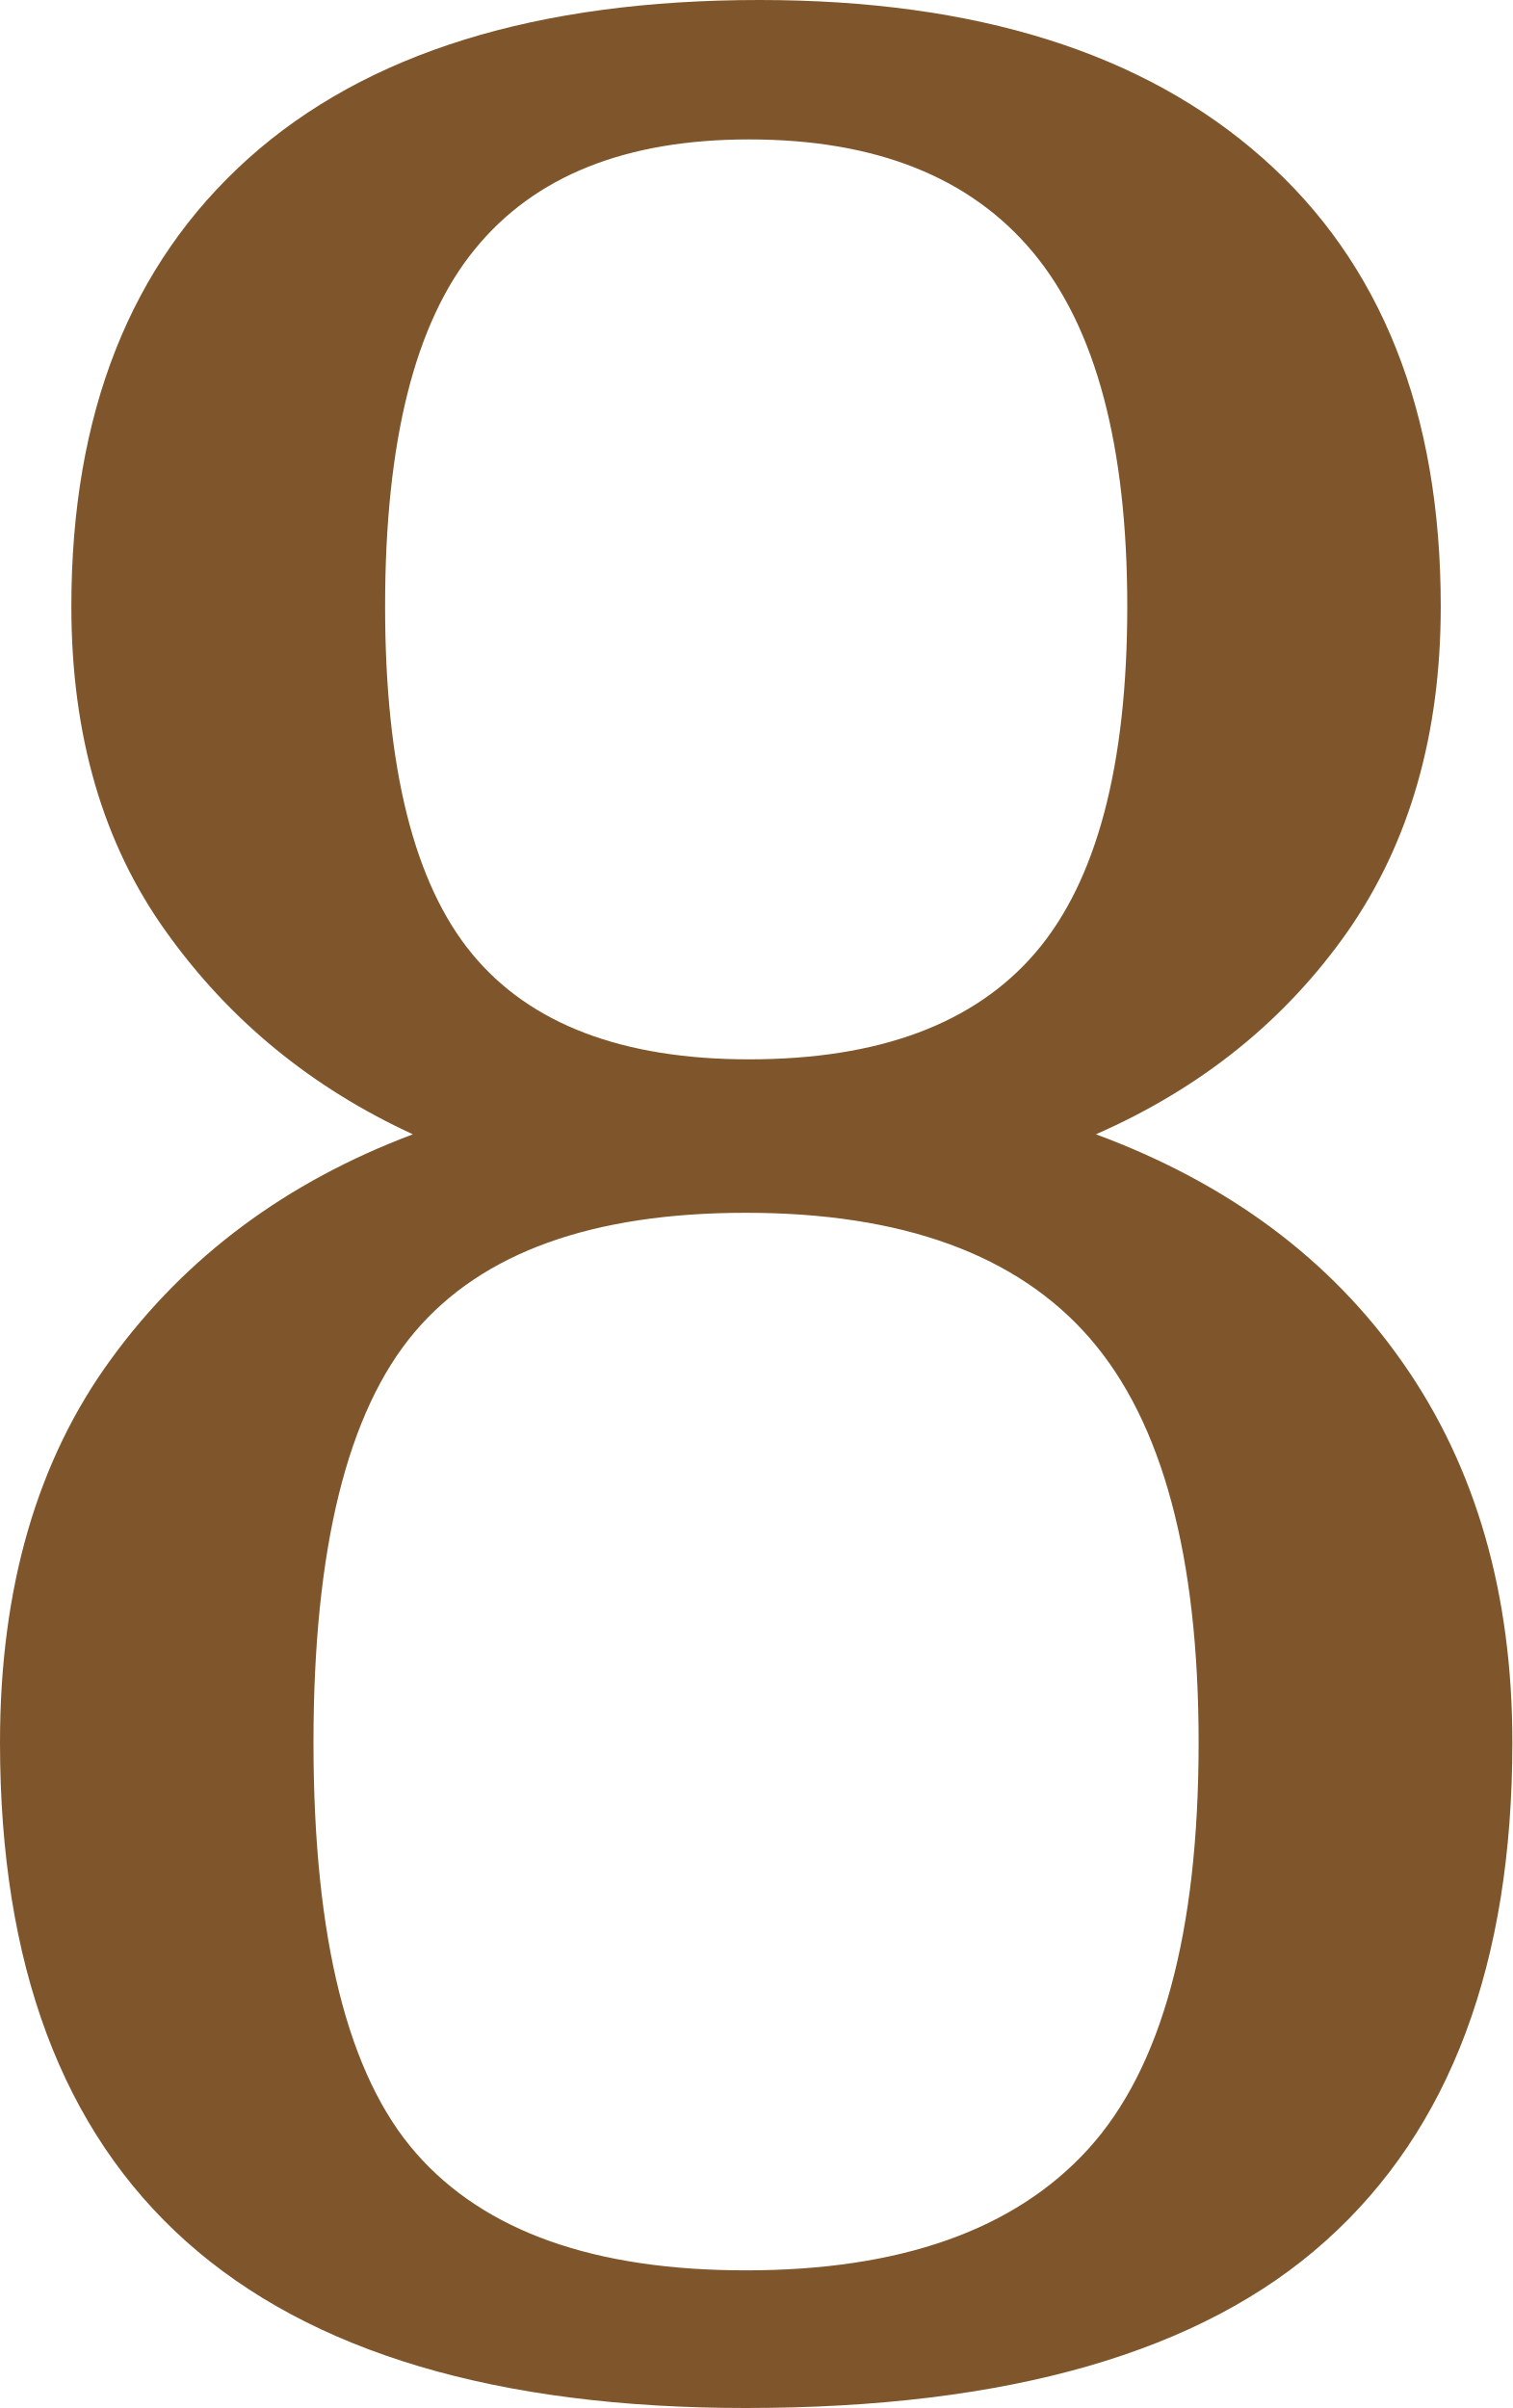
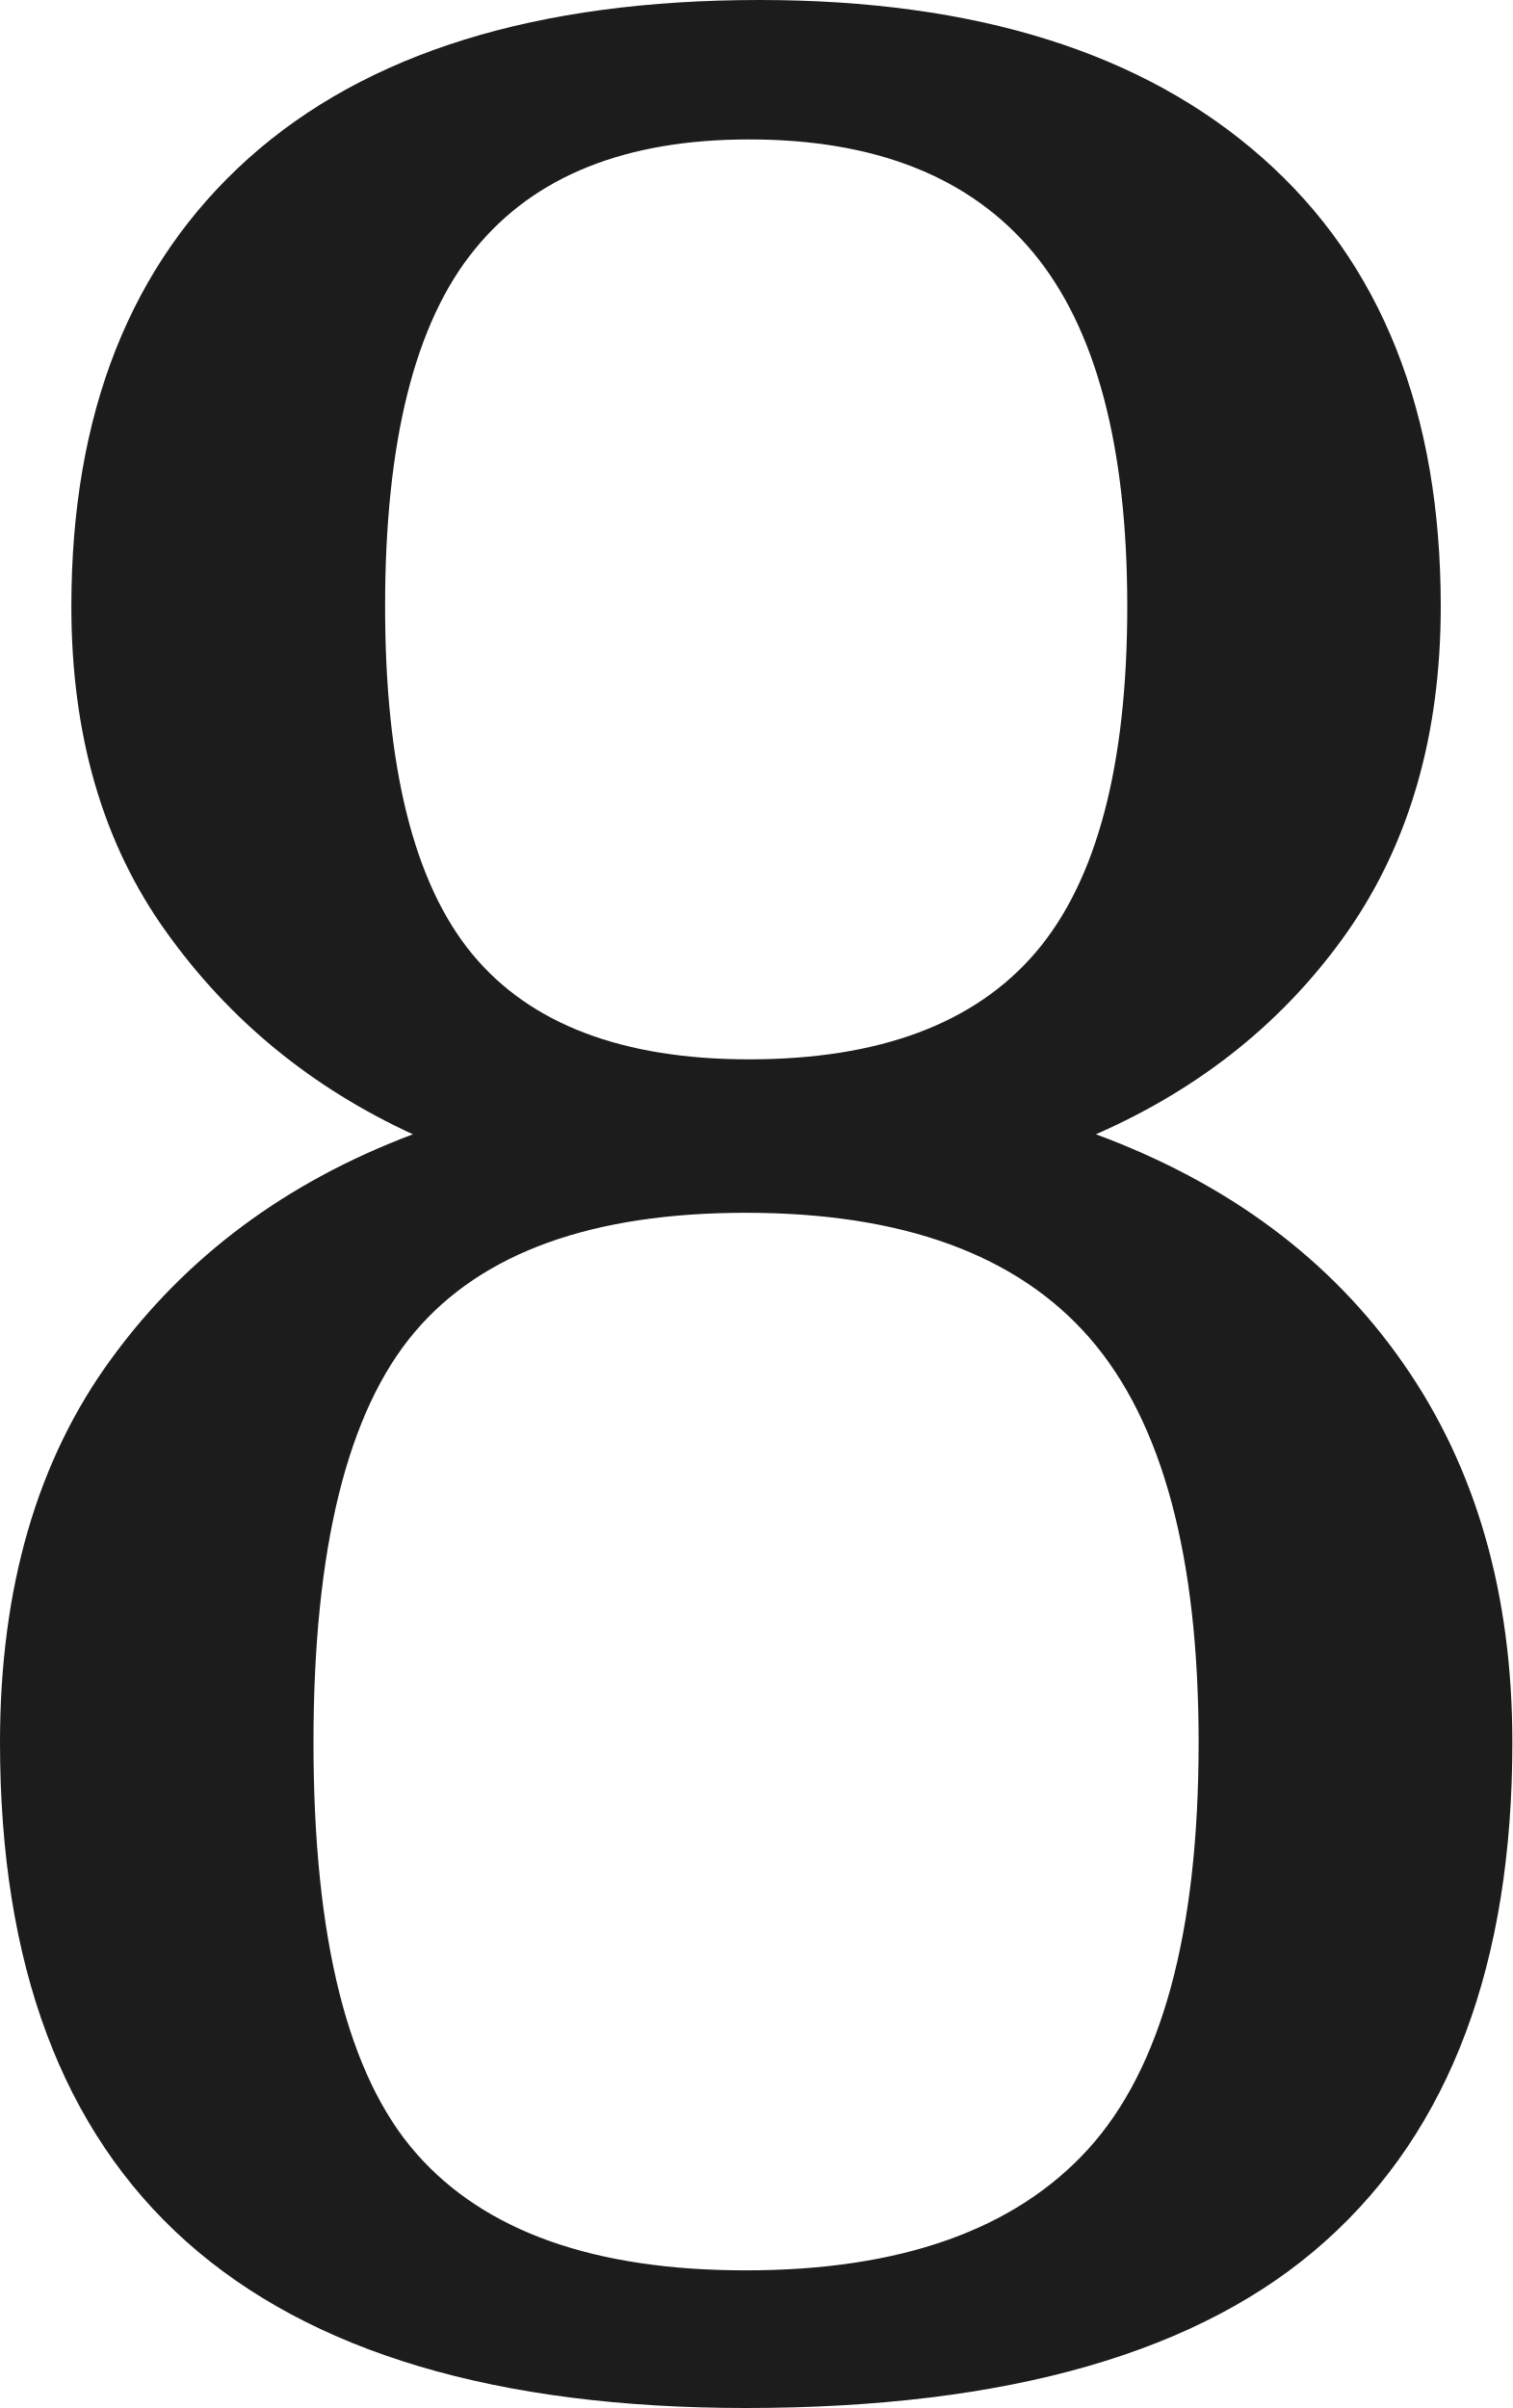
<svg xmlns="http://www.w3.org/2000/svg" preserveAspectRatio="none" overflow="visible" style="display: block;" width="5.934" height="9.447" viewBox="0 0 5.934 9.447" fill="none">
  <g id="Container">
-     <path id="Icon" d="M5.653 2.379C5.653 2.88 5.531 3.305 5.288 3.654C5.044 4.002 4.715 4.268 4.3 4.45C4.819 4.642 5.222 4.941 5.506 5.349C5.791 5.757 5.934 6.253 5.934 6.836C5.934 7.702 5.69 8.354 5.202 8.791C4.715 9.229 3.956 9.447 2.926 9.447C0.975 9.447 0 8.577 0 6.836C0 6.23 0.146 5.727 0.438 5.329C0.729 4.93 1.123 4.637 1.62 4.45C1.224 4.268 0.901 4.004 0.653 3.657C0.404 3.311 0.28 2.885 0.28 2.379C0.28 1.622 0.512 1.037 0.974 0.622C1.437 0.207 2.105 0 2.98 0C3.828 0 4.486 0.206 4.953 0.619C5.42 1.031 5.653 1.618 5.653 2.379V2.379M4.703 6.836C4.703 6.107 4.561 5.578 4.276 5.25C3.991 4.922 3.541 4.758 2.926 4.758C2.324 4.758 1.891 4.914 1.627 5.226C1.363 5.538 1.23 6.075 1.23 6.836C1.23 7.606 1.365 8.144 1.634 8.449C1.903 8.755 2.333 8.907 2.926 8.907C3.532 8.907 3.98 8.749 4.269 8.432C4.558 8.115 4.703 7.583 4.703 6.836V6.836M4.423 2.379C4.423 1.75 4.3 1.287 4.054 0.991C3.808 0.695 3.436 0.547 2.939 0.547C2.456 0.547 2.097 0.69 1.863 0.978C1.628 1.265 1.511 1.732 1.511 2.379C1.511 3.012 1.625 3.467 1.853 3.743C2.08 4.018 2.443 4.156 2.939 4.156C3.45 4.156 3.825 4.016 4.064 3.736C4.303 3.456 4.423 3.003 4.423 2.379V2.379" fill="#7F562B" />
+     <path id="Icon" d="M5.653 2.379C5.653 2.88 5.531 3.305 5.288 3.654C5.044 4.002 4.715 4.268 4.3 4.45C4.819 4.642 5.222 4.941 5.506 5.349C5.791 5.757 5.934 6.253 5.934 6.836C5.934 7.702 5.69 8.354 5.202 8.791C4.715 9.229 3.956 9.447 2.926 9.447C0.975 9.447 0 8.577 0 6.836C0 6.23 0.146 5.727 0.438 5.329C0.729 4.93 1.123 4.637 1.62 4.45C1.224 4.268 0.901 4.004 0.653 3.657C0.404 3.311 0.28 2.885 0.28 2.379C0.28 1.622 0.512 1.037 0.974 0.622C1.437 0.207 2.105 0 2.98 0C3.828 0 4.486 0.206 4.953 0.619C5.42 1.031 5.653 1.618 5.653 2.379V2.379M4.703 6.836C4.703 6.107 4.561 5.578 4.276 5.25C3.991 4.922 3.541 4.758 2.926 4.758C2.324 4.758 1.891 4.914 1.627 5.226C1.363 5.538 1.23 6.075 1.23 6.836C1.23 7.606 1.365 8.144 1.634 8.449C1.903 8.755 2.333 8.907 2.926 8.907C3.532 8.907 3.98 8.749 4.269 8.432C4.558 8.115 4.703 7.583 4.703 6.836V6.836M4.423 2.379C4.423 1.75 4.3 1.287 4.054 0.991C3.808 0.695 3.436 0.547 2.939 0.547C2.456 0.547 2.097 0.69 1.863 0.978C1.628 1.265 1.511 1.732 1.511 2.379C1.511 3.012 1.625 3.467 1.853 3.743C2.08 4.018 2.443 4.156 2.939 4.156C3.45 4.156 3.825 4.016 4.064 3.736C4.303 3.456 4.423 3.003 4.423 2.379V2.379" fill="#1C1C1C" />
  </g>
</svg>
